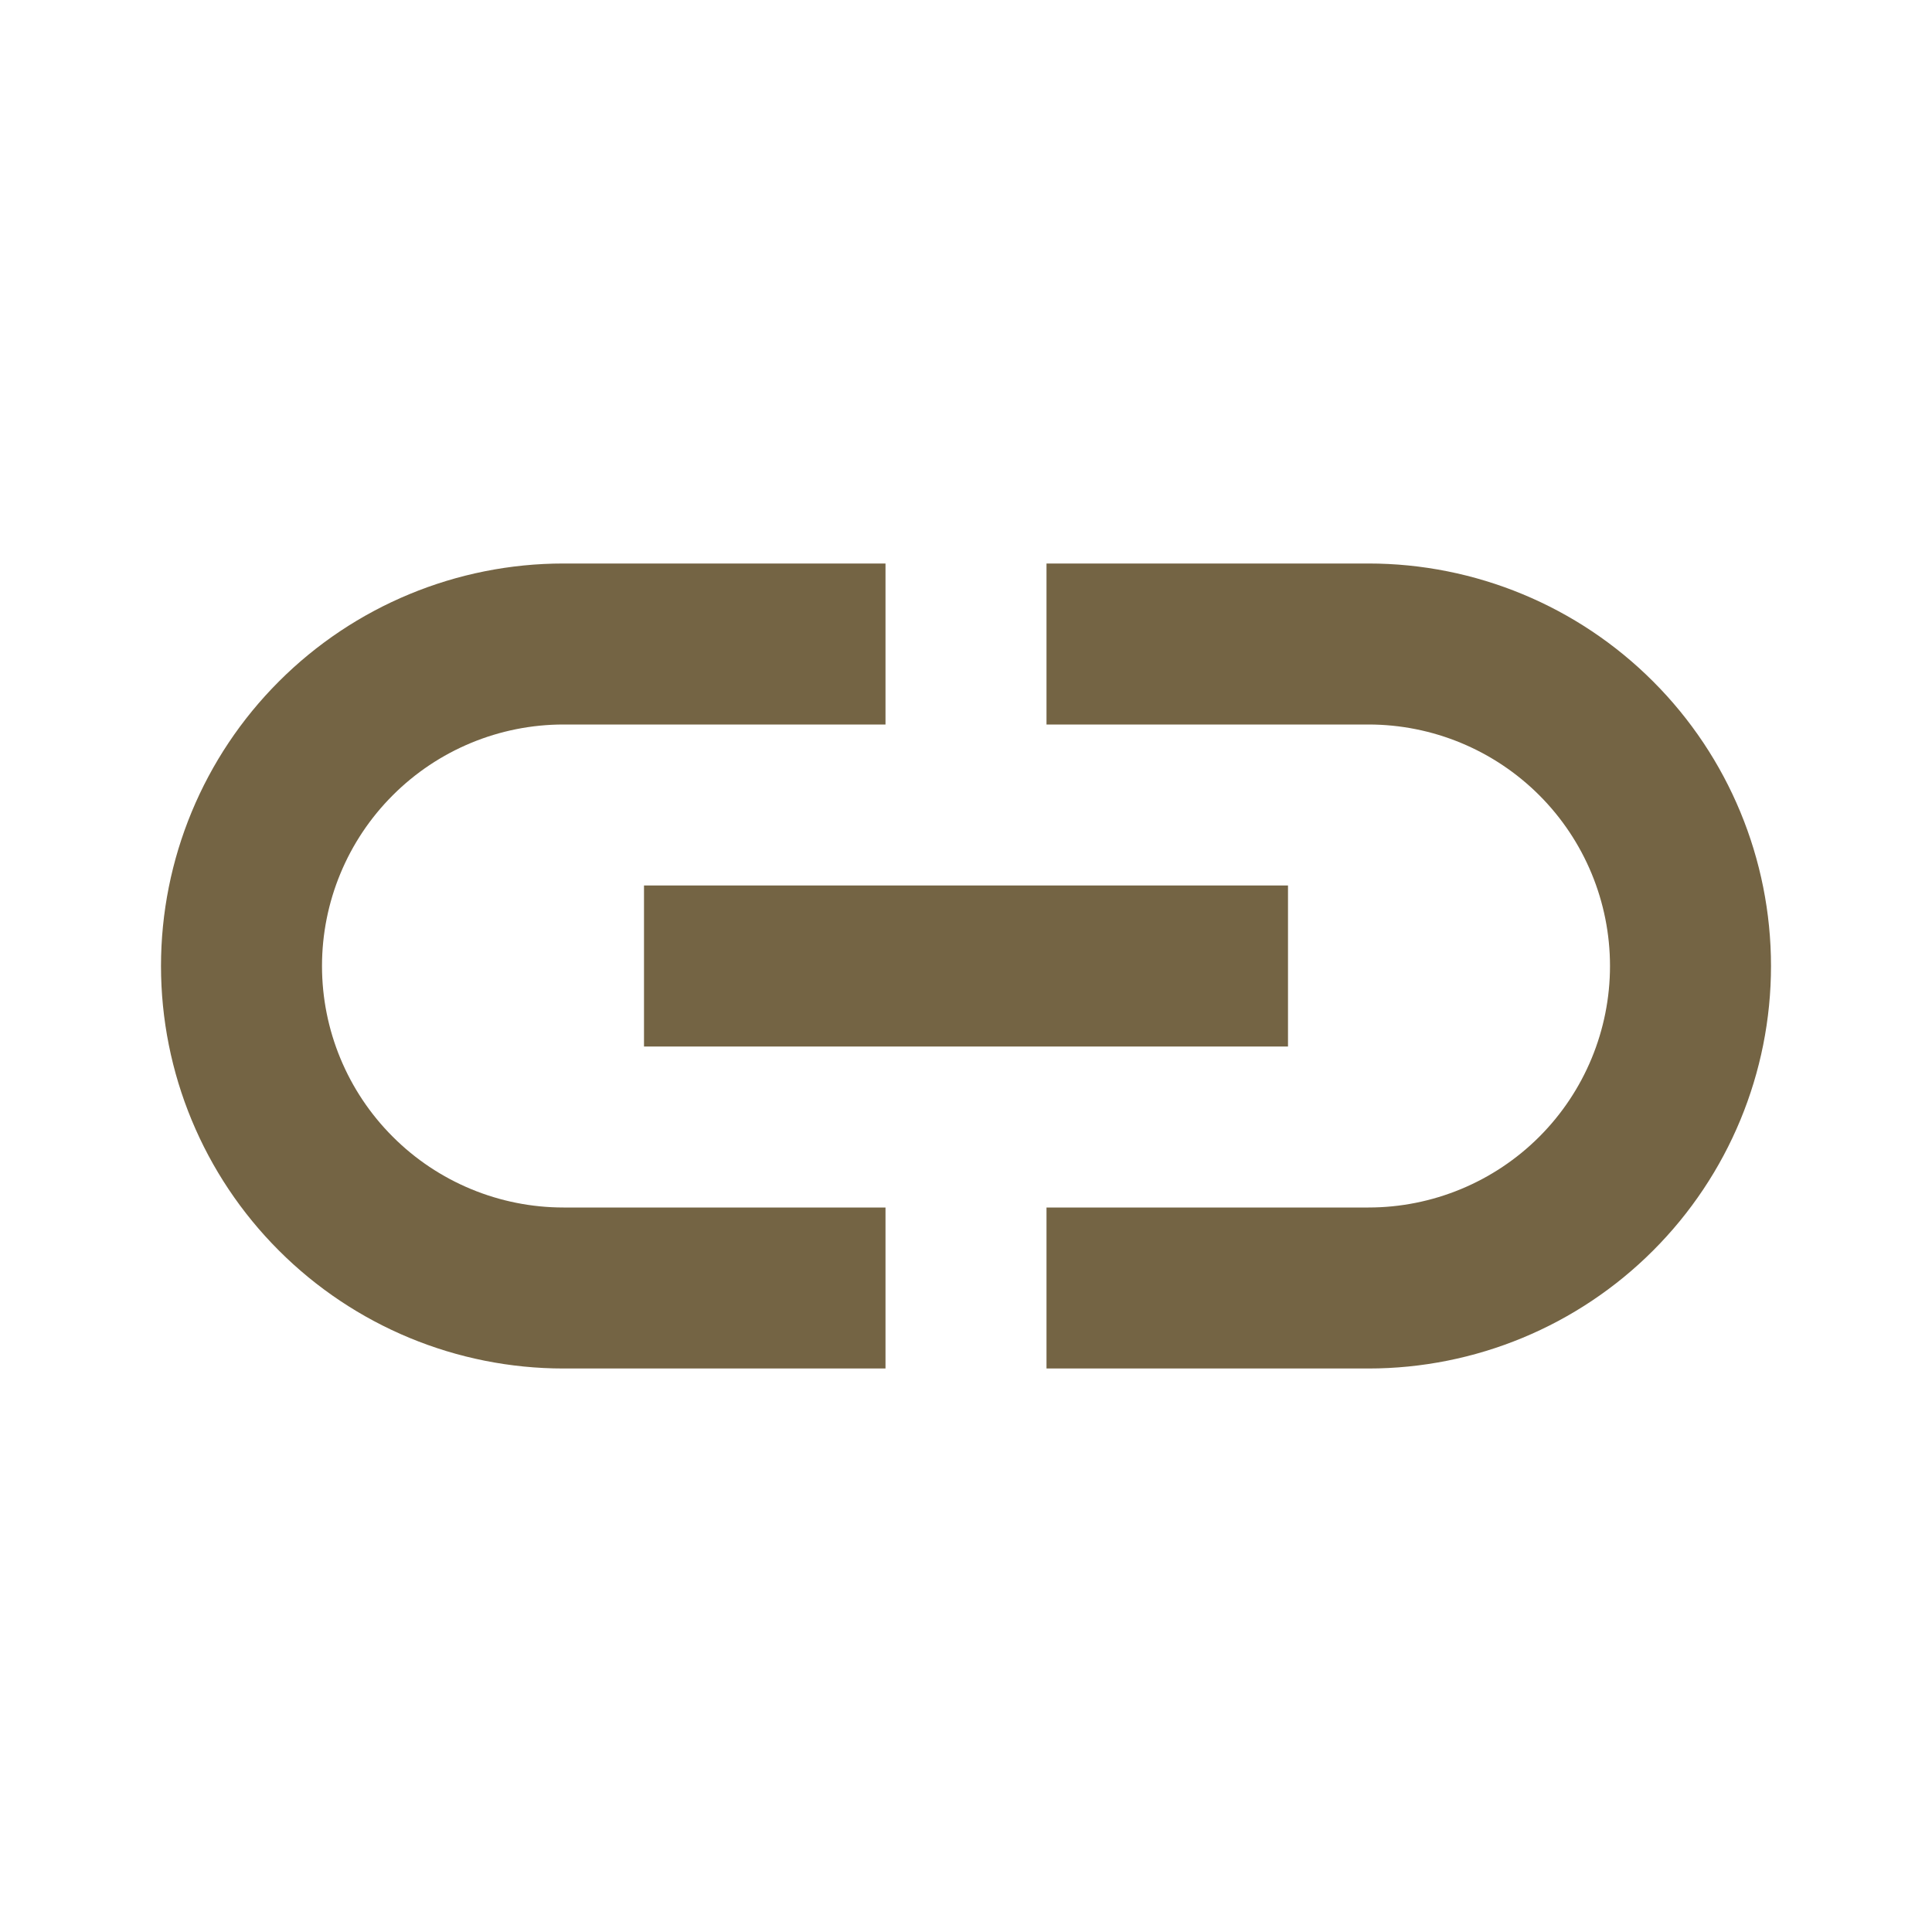
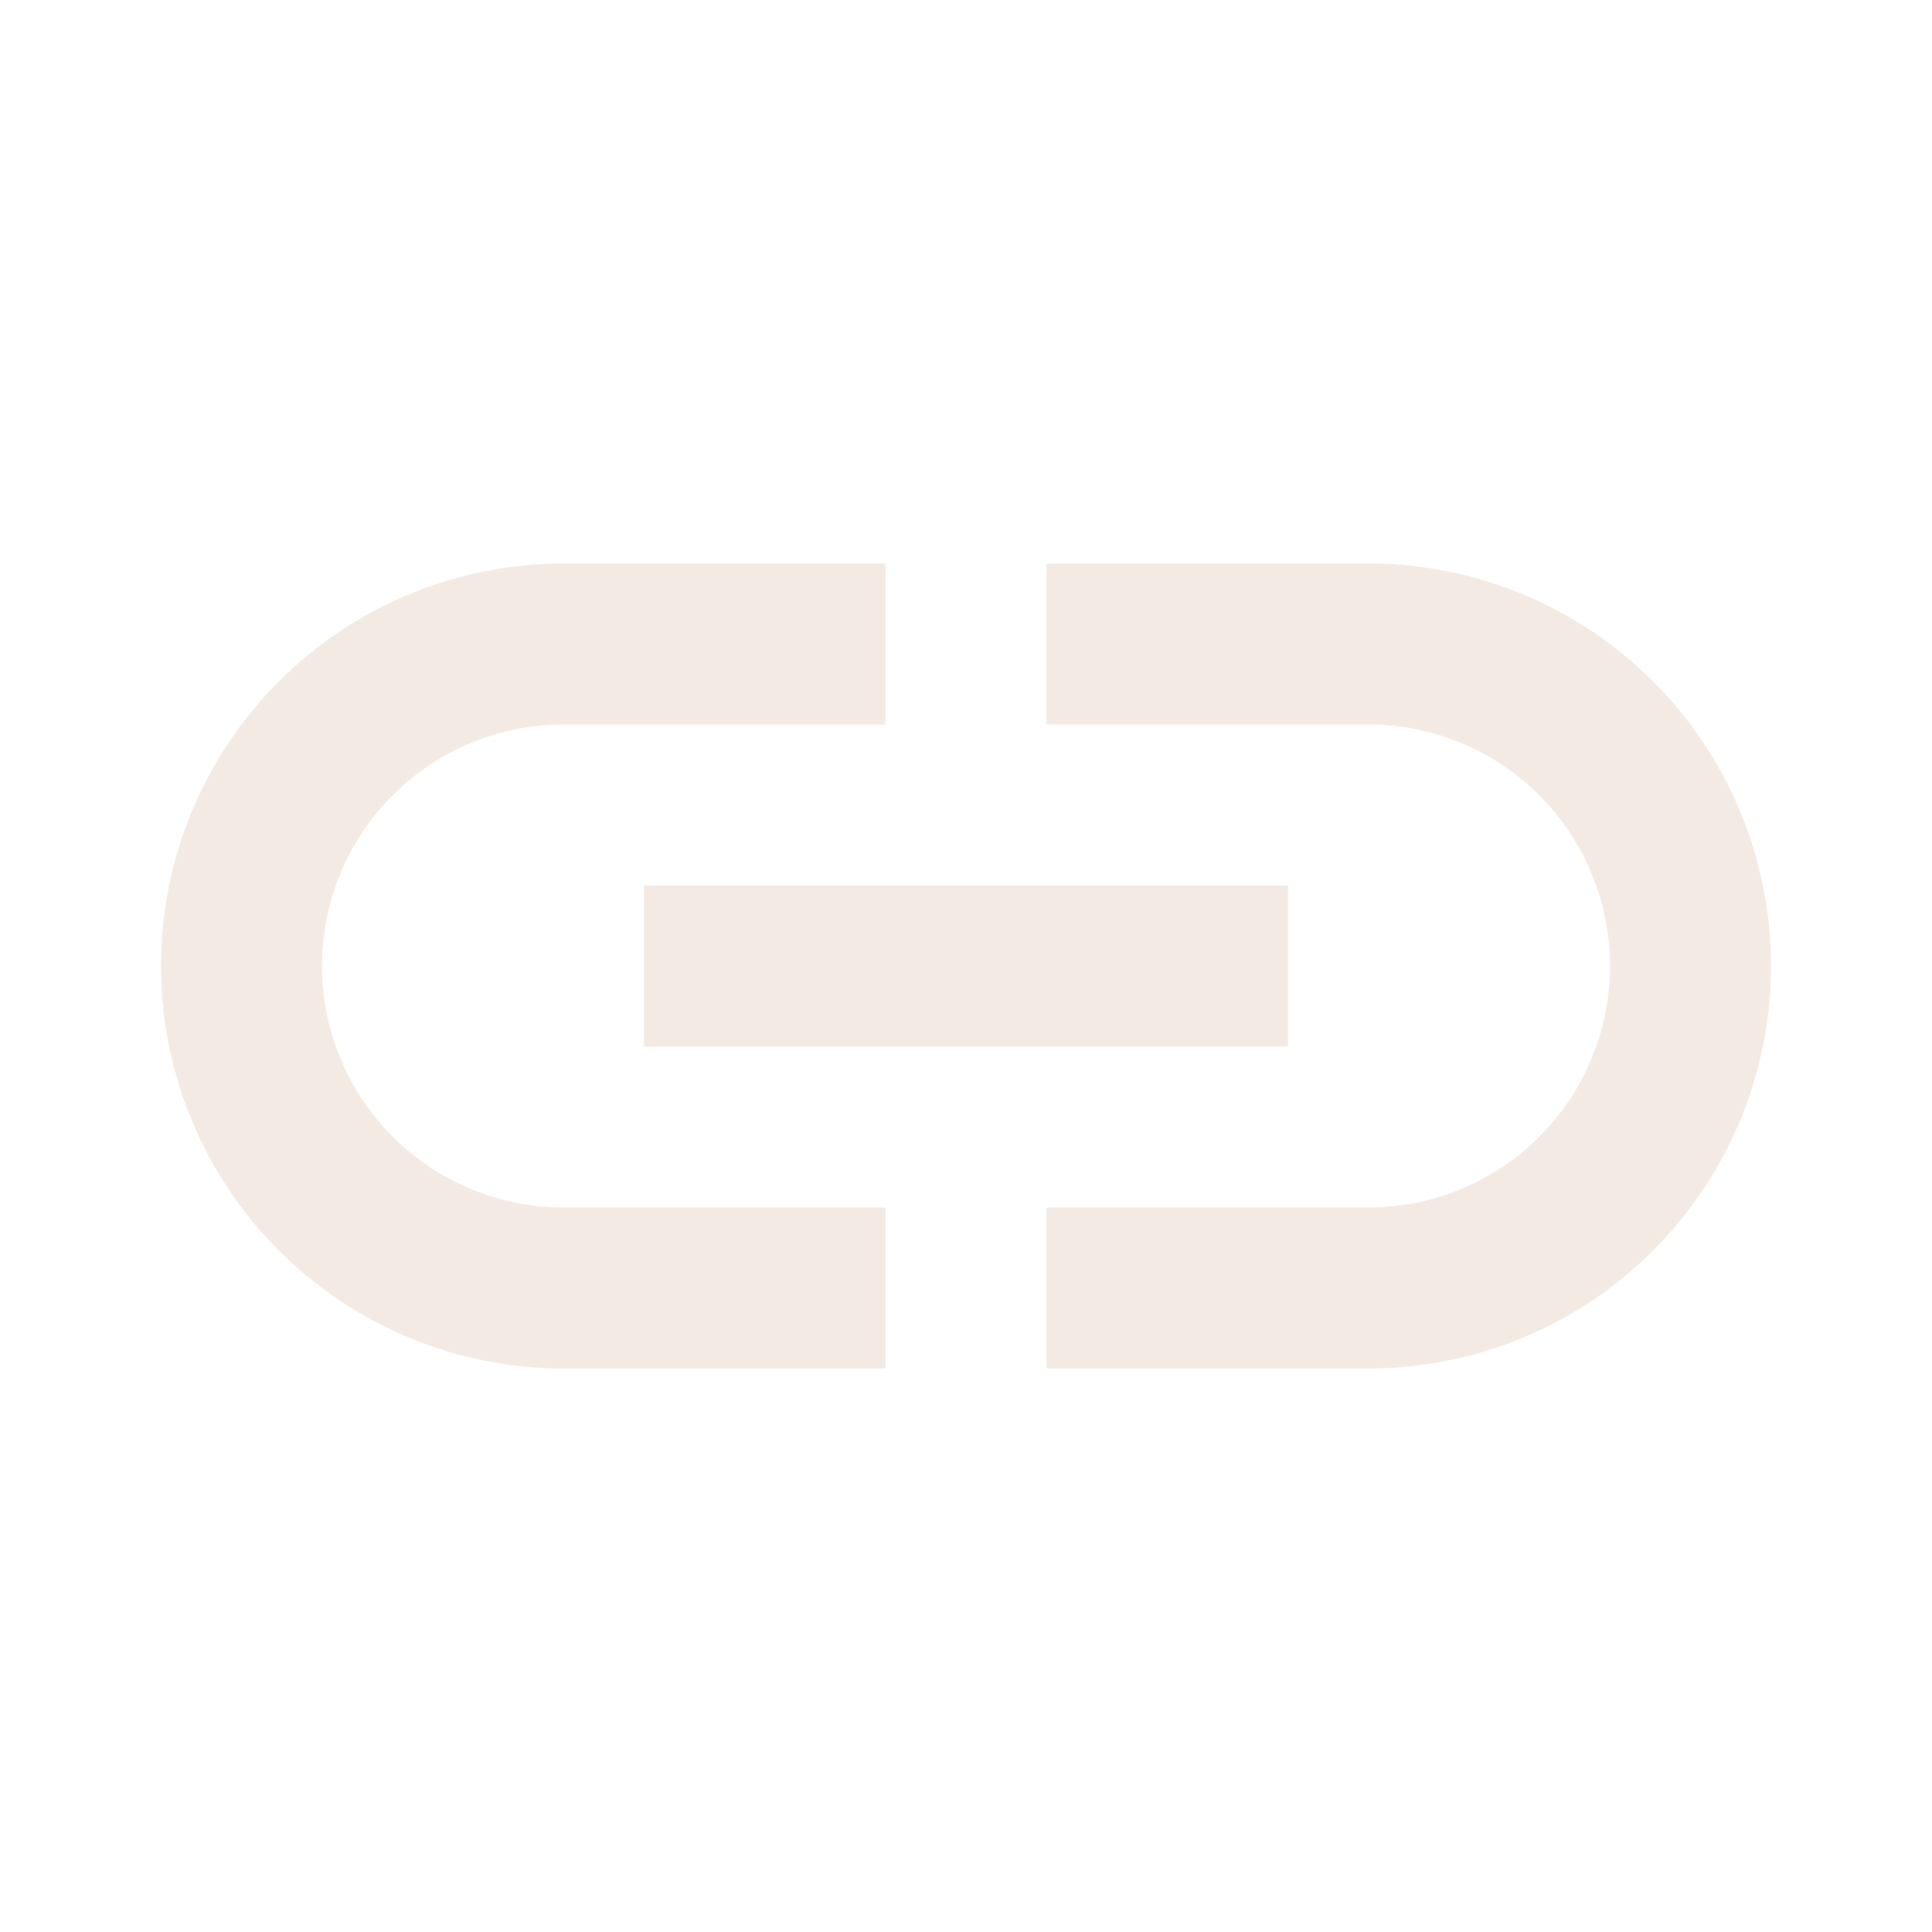
- <svg xmlns="http://www.w3.org/2000/svg" width="27" height="27" viewBox="0 0 27 27" fill="#746444">
+ <svg xmlns="http://www.w3.org/2000/svg" width="27" height="27" viewBox="0 0 27 27" fill="#f3ebe3">
  <path d="M12.375 19.125H7.875C6.383 19.125 4.952 18.532 3.898 17.477C2.843 16.423 2.25 14.992 2.25 13.5C2.25 12.008 2.843 10.577 3.898 9.523C4.952 8.468 6.383 7.875 7.875 7.875H12.375V10.125H7.875C6.98 10.125 6.121 10.481 5.489 11.114C4.856 11.746 4.5 12.605 4.5 13.5C4.5 14.395 4.856 15.254 5.489 15.886C6.121 16.519 6.98 16.875 7.875 16.875H12.375V19.125ZM19.125 7.875H14.625V10.125H19.125C20.02 10.125 20.879 10.481 21.512 11.114C22.144 11.746 22.5 12.605 22.5 13.5C22.5 14.395 22.144 15.254 21.512 15.886C20.879 16.519 20.02 16.875 19.125 16.875H14.625V19.125H19.125C20.617 19.125 22.048 18.532 23.102 17.477C24.157 16.423 24.75 14.992 24.75 13.5C24.75 12.008 24.157 10.577 23.102 9.523C22.048 8.468 20.617 7.875 19.125 7.875V7.875ZM18 12.375H9V14.625H18V12.375Z" />
</svg>
